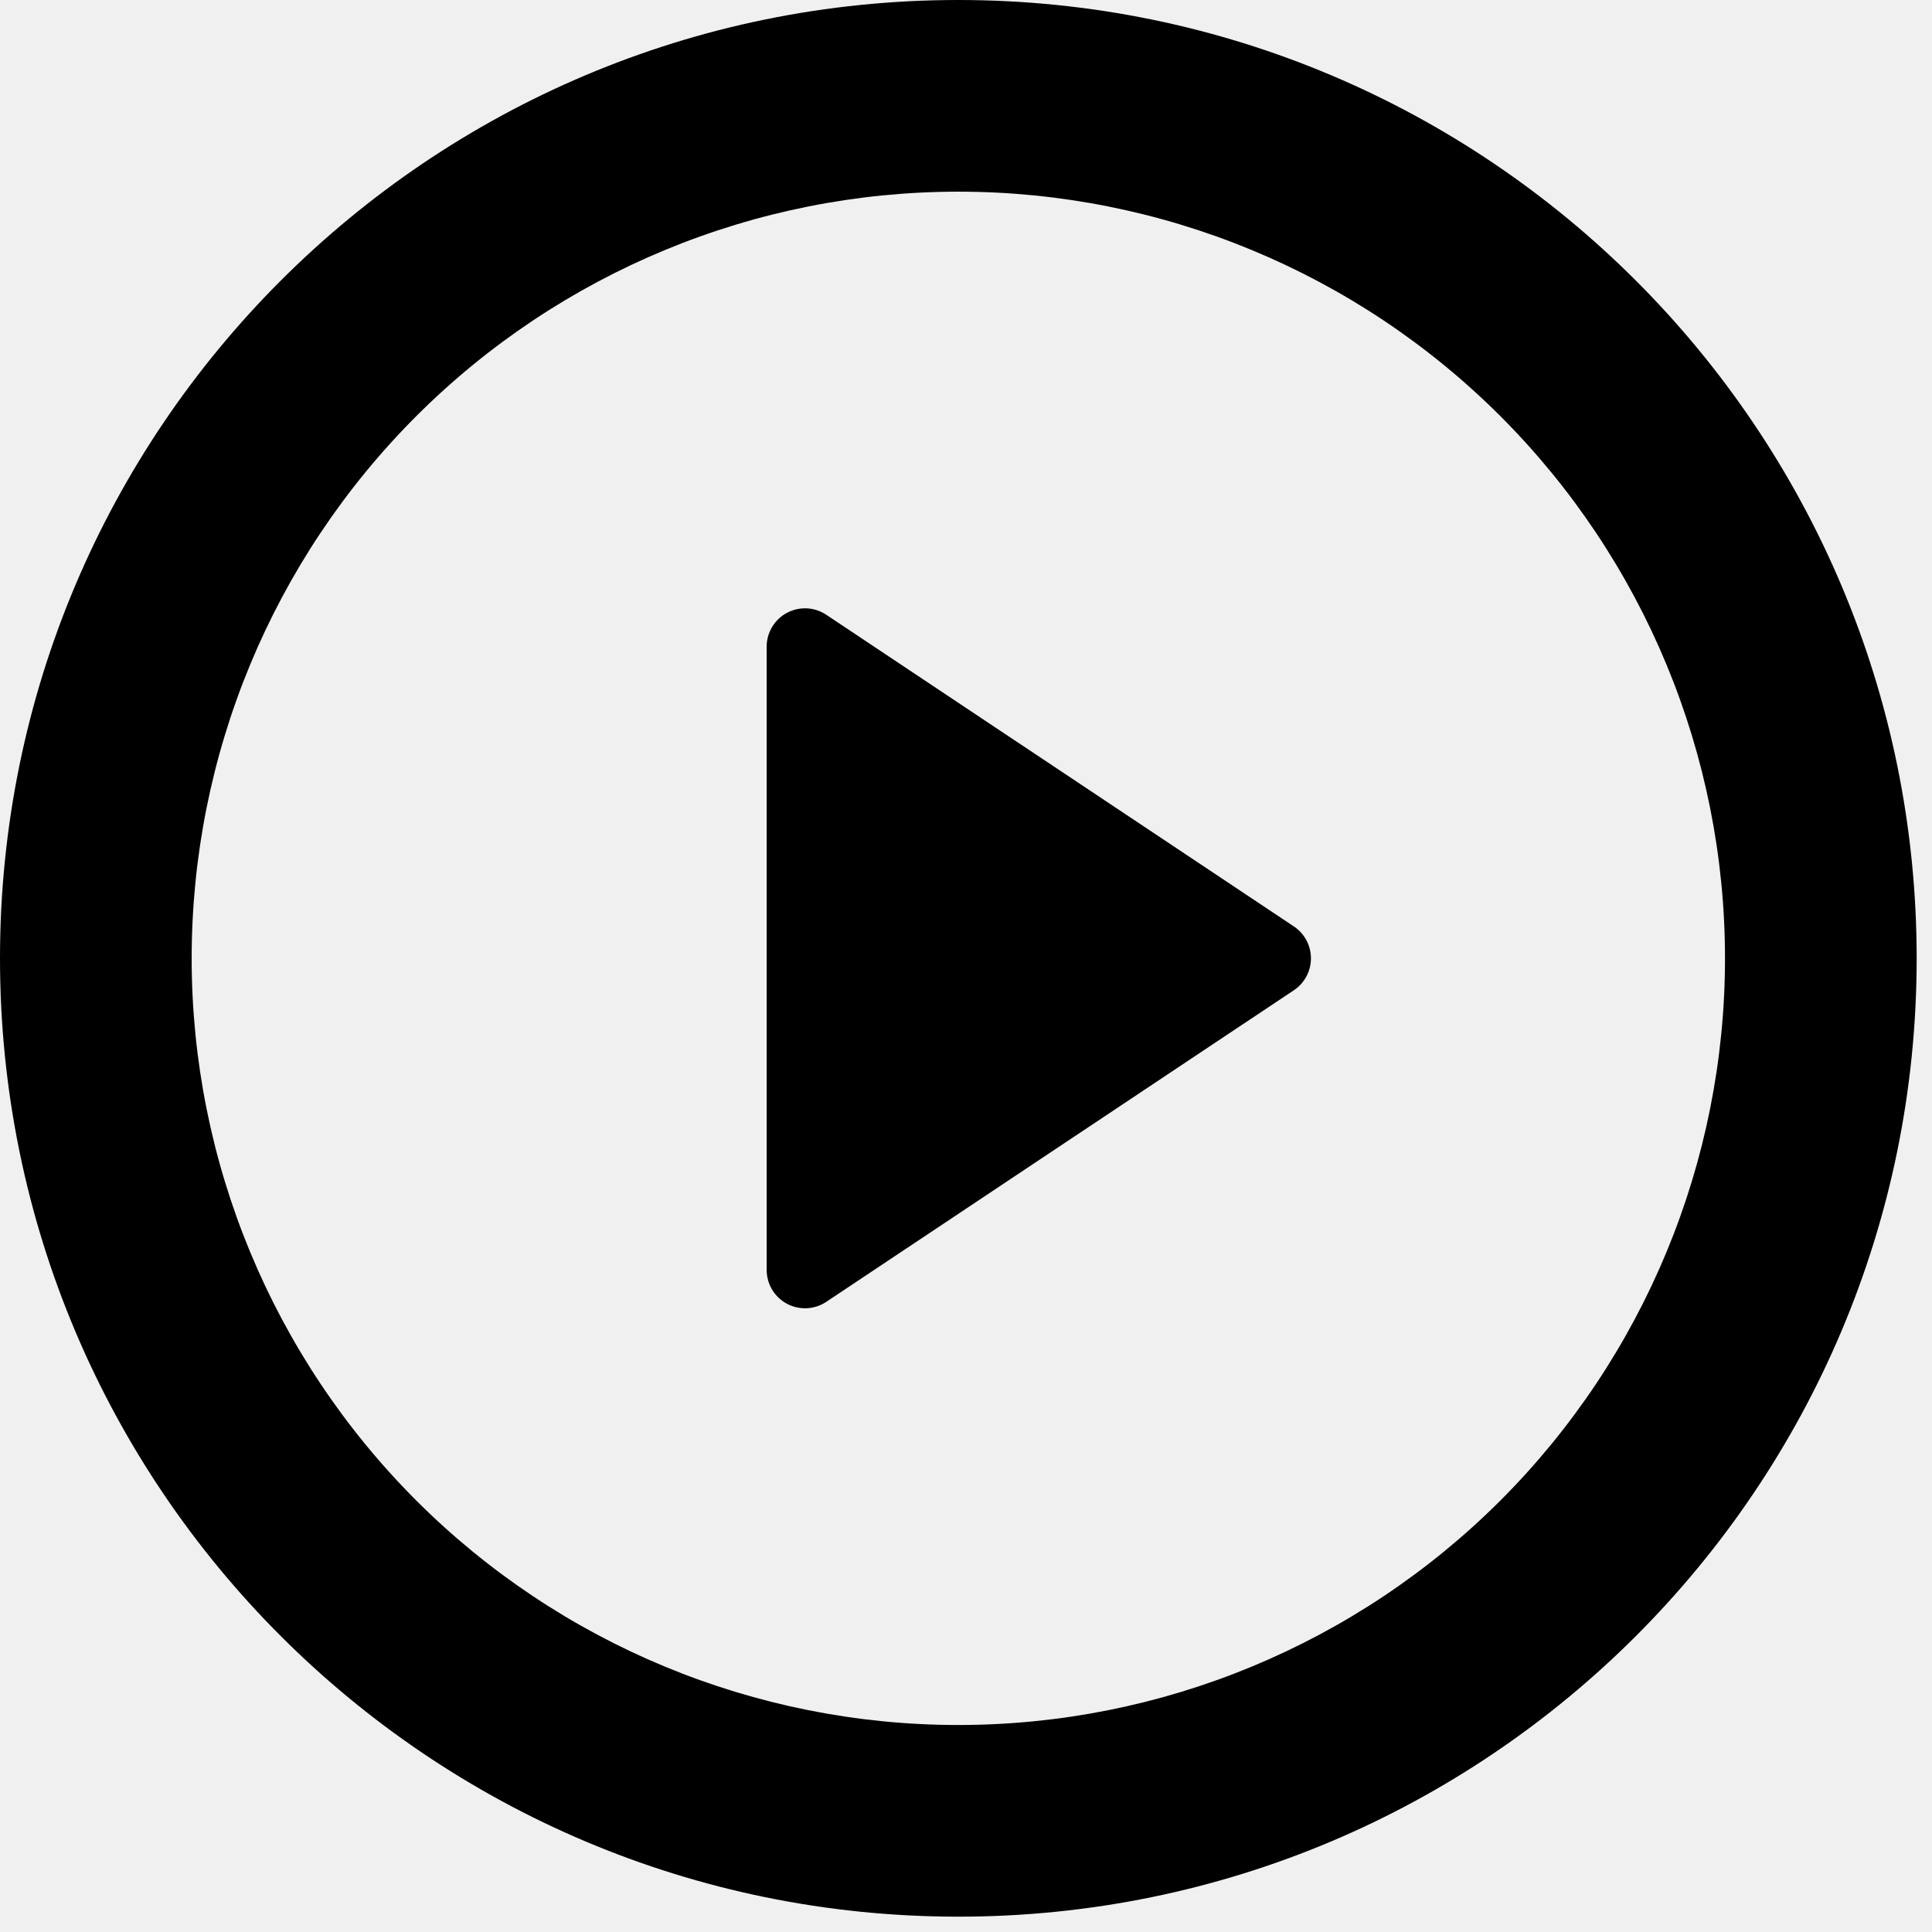
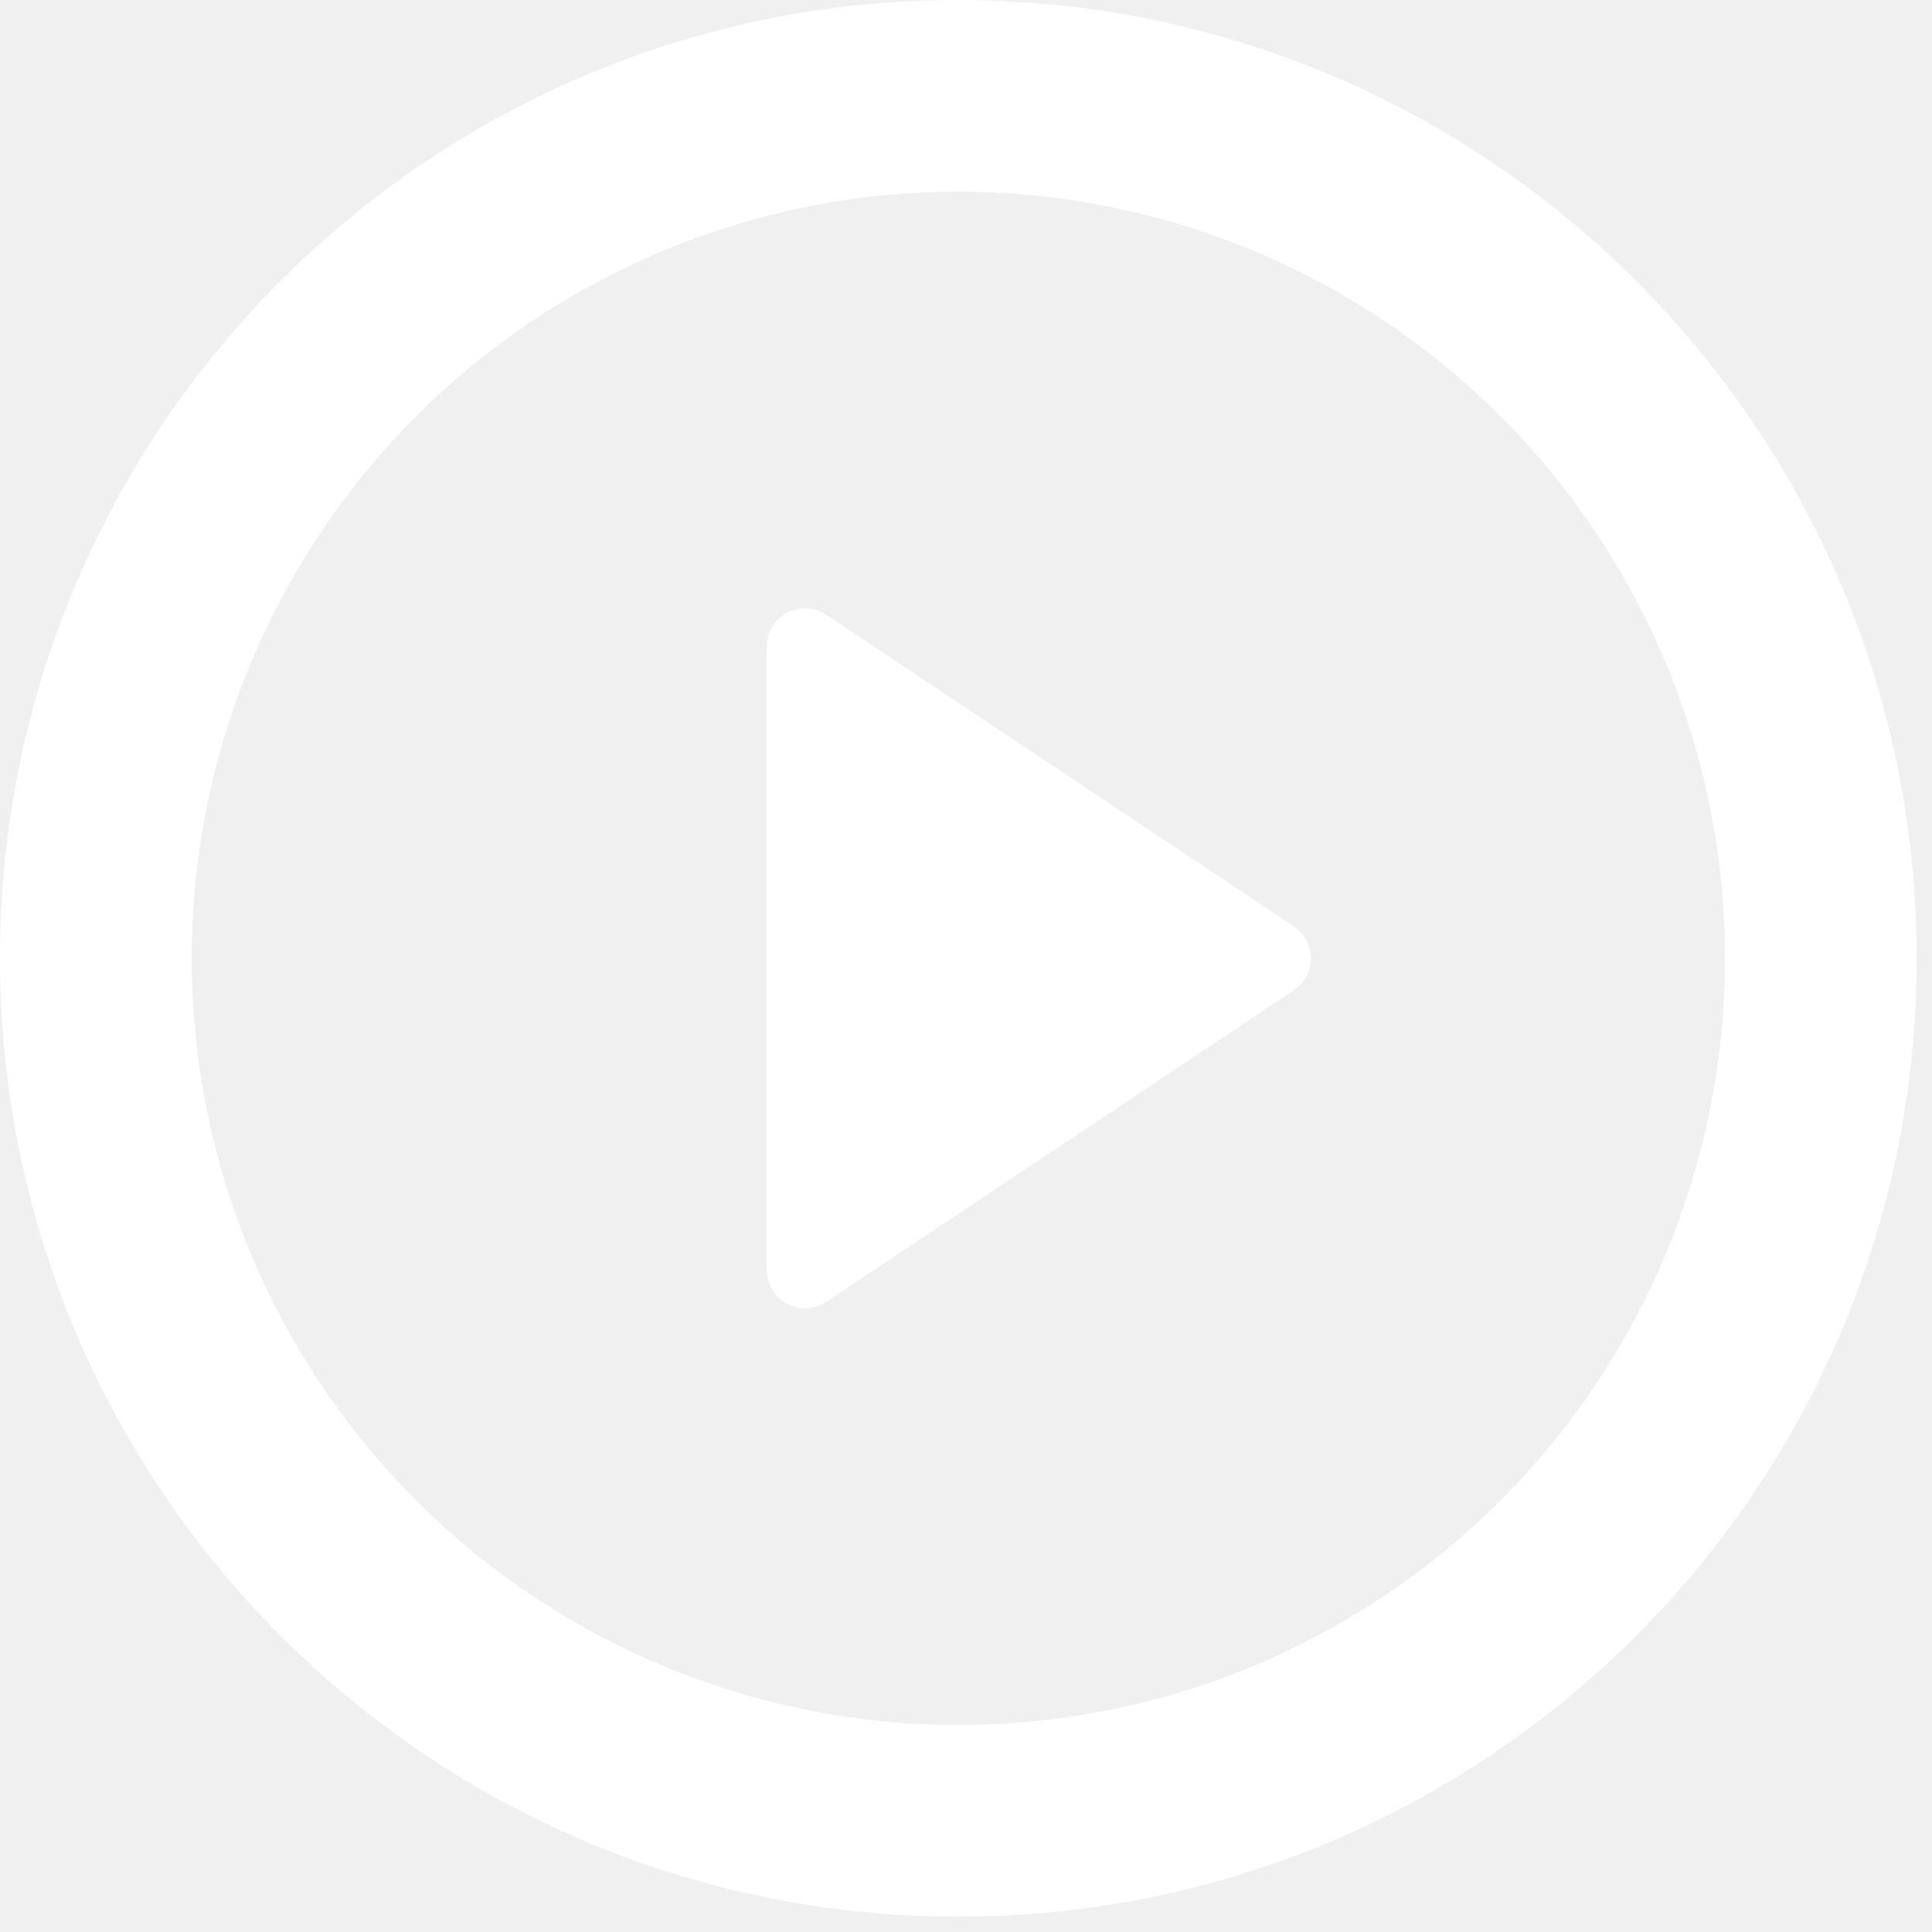
- <svg xmlns="http://www.w3.org/2000/svg" width="30" height="30" viewBox="0 0 63 63" fill="none">
-   <path d="M31.25 62.5C13.991 62.5 0 48.509 0 31.25C0 13.991 13.991 0 31.25 0C48.509 0 62.5 13.991 62.5 31.25C62.5 48.509 48.509 62.5 31.25 62.5ZM31.25 56.25C37.88 56.25 44.239 53.616 48.928 48.928C53.616 44.239 56.25 37.88 56.25 31.25C56.25 24.62 53.616 18.261 48.928 13.572C44.239 8.884 37.88 6.25 31.25 6.25C24.62 6.25 18.261 8.884 13.572 13.572C8.884 18.261 6.25 24.62 6.25 31.25C6.25 37.88 8.884 44.239 13.572 48.928C18.261 53.616 24.62 56.25 31.25 56.25ZM26.944 20.047L42.191 30.209C42.362 30.323 42.503 30.478 42.6 30.66C42.697 30.841 42.748 31.044 42.748 31.25C42.748 31.456 42.697 31.659 42.6 31.84C42.503 32.022 42.362 32.176 42.191 32.291L26.941 42.453C26.753 42.578 26.534 42.649 26.309 42.66C26.084 42.67 25.86 42.62 25.661 42.514C25.462 42.407 25.295 42.249 25.179 42.056C25.063 41.862 25.001 41.641 25 41.416V21.084C25 20.858 25.062 20.637 25.179 20.443C25.295 20.249 25.462 20.09 25.661 19.984C25.861 19.878 26.085 19.827 26.311 19.838C26.537 19.849 26.756 19.921 26.944 20.047Z" fill="black" />
+ <svg xmlns="http://www.w3.org/2000/svg" width="30" height="30" viewBox="0 0 63 63">
+   <path d="M31.25 62.5C13.991 62.5 0 48.509 0 31.25C0 13.991 13.991 0 31.25 0C48.509 0 62.5 13.991 62.5 31.25C62.5 48.509 48.509 62.5 31.25 62.5ZM31.25 56.25C37.88 56.25 44.239 53.616 48.928 48.928C53.616 44.239 56.25 37.88 56.25 31.25C56.25 24.62 53.616 18.261 48.928 13.572C44.239 8.884 37.88 6.25 31.25 6.25C24.62 6.25 18.261 8.884 13.572 13.572C8.884 18.261 6.25 24.62 6.25 31.25C6.25 37.88 8.884 44.239 13.572 48.928C18.261 53.616 24.62 56.25 31.25 56.25ZM26.944 20.047L42.191 30.209C42.362 30.323 42.503 30.478 42.6 30.66C42.697 30.841 42.748 31.044 42.748 31.25C42.748 31.456 42.697 31.659 42.6 31.84C42.503 32.022 42.362 32.176 42.191 32.291L26.941 42.453C26.753 42.578 26.534 42.649 26.309 42.66C26.084 42.67 25.86 42.62 25.661 42.514C25.462 42.407 25.295 42.249 25.179 42.056C25.063 41.862 25.001 41.641 25 41.416V21.084C25 20.858 25.062 20.637 25.179 20.443C25.295 20.249 25.462 20.09 25.661 19.984C25.861 19.878 26.085 19.827 26.311 19.838C26.537 19.849 26.756 19.921 26.944 20.047Z" fill="white" />
</svg>
